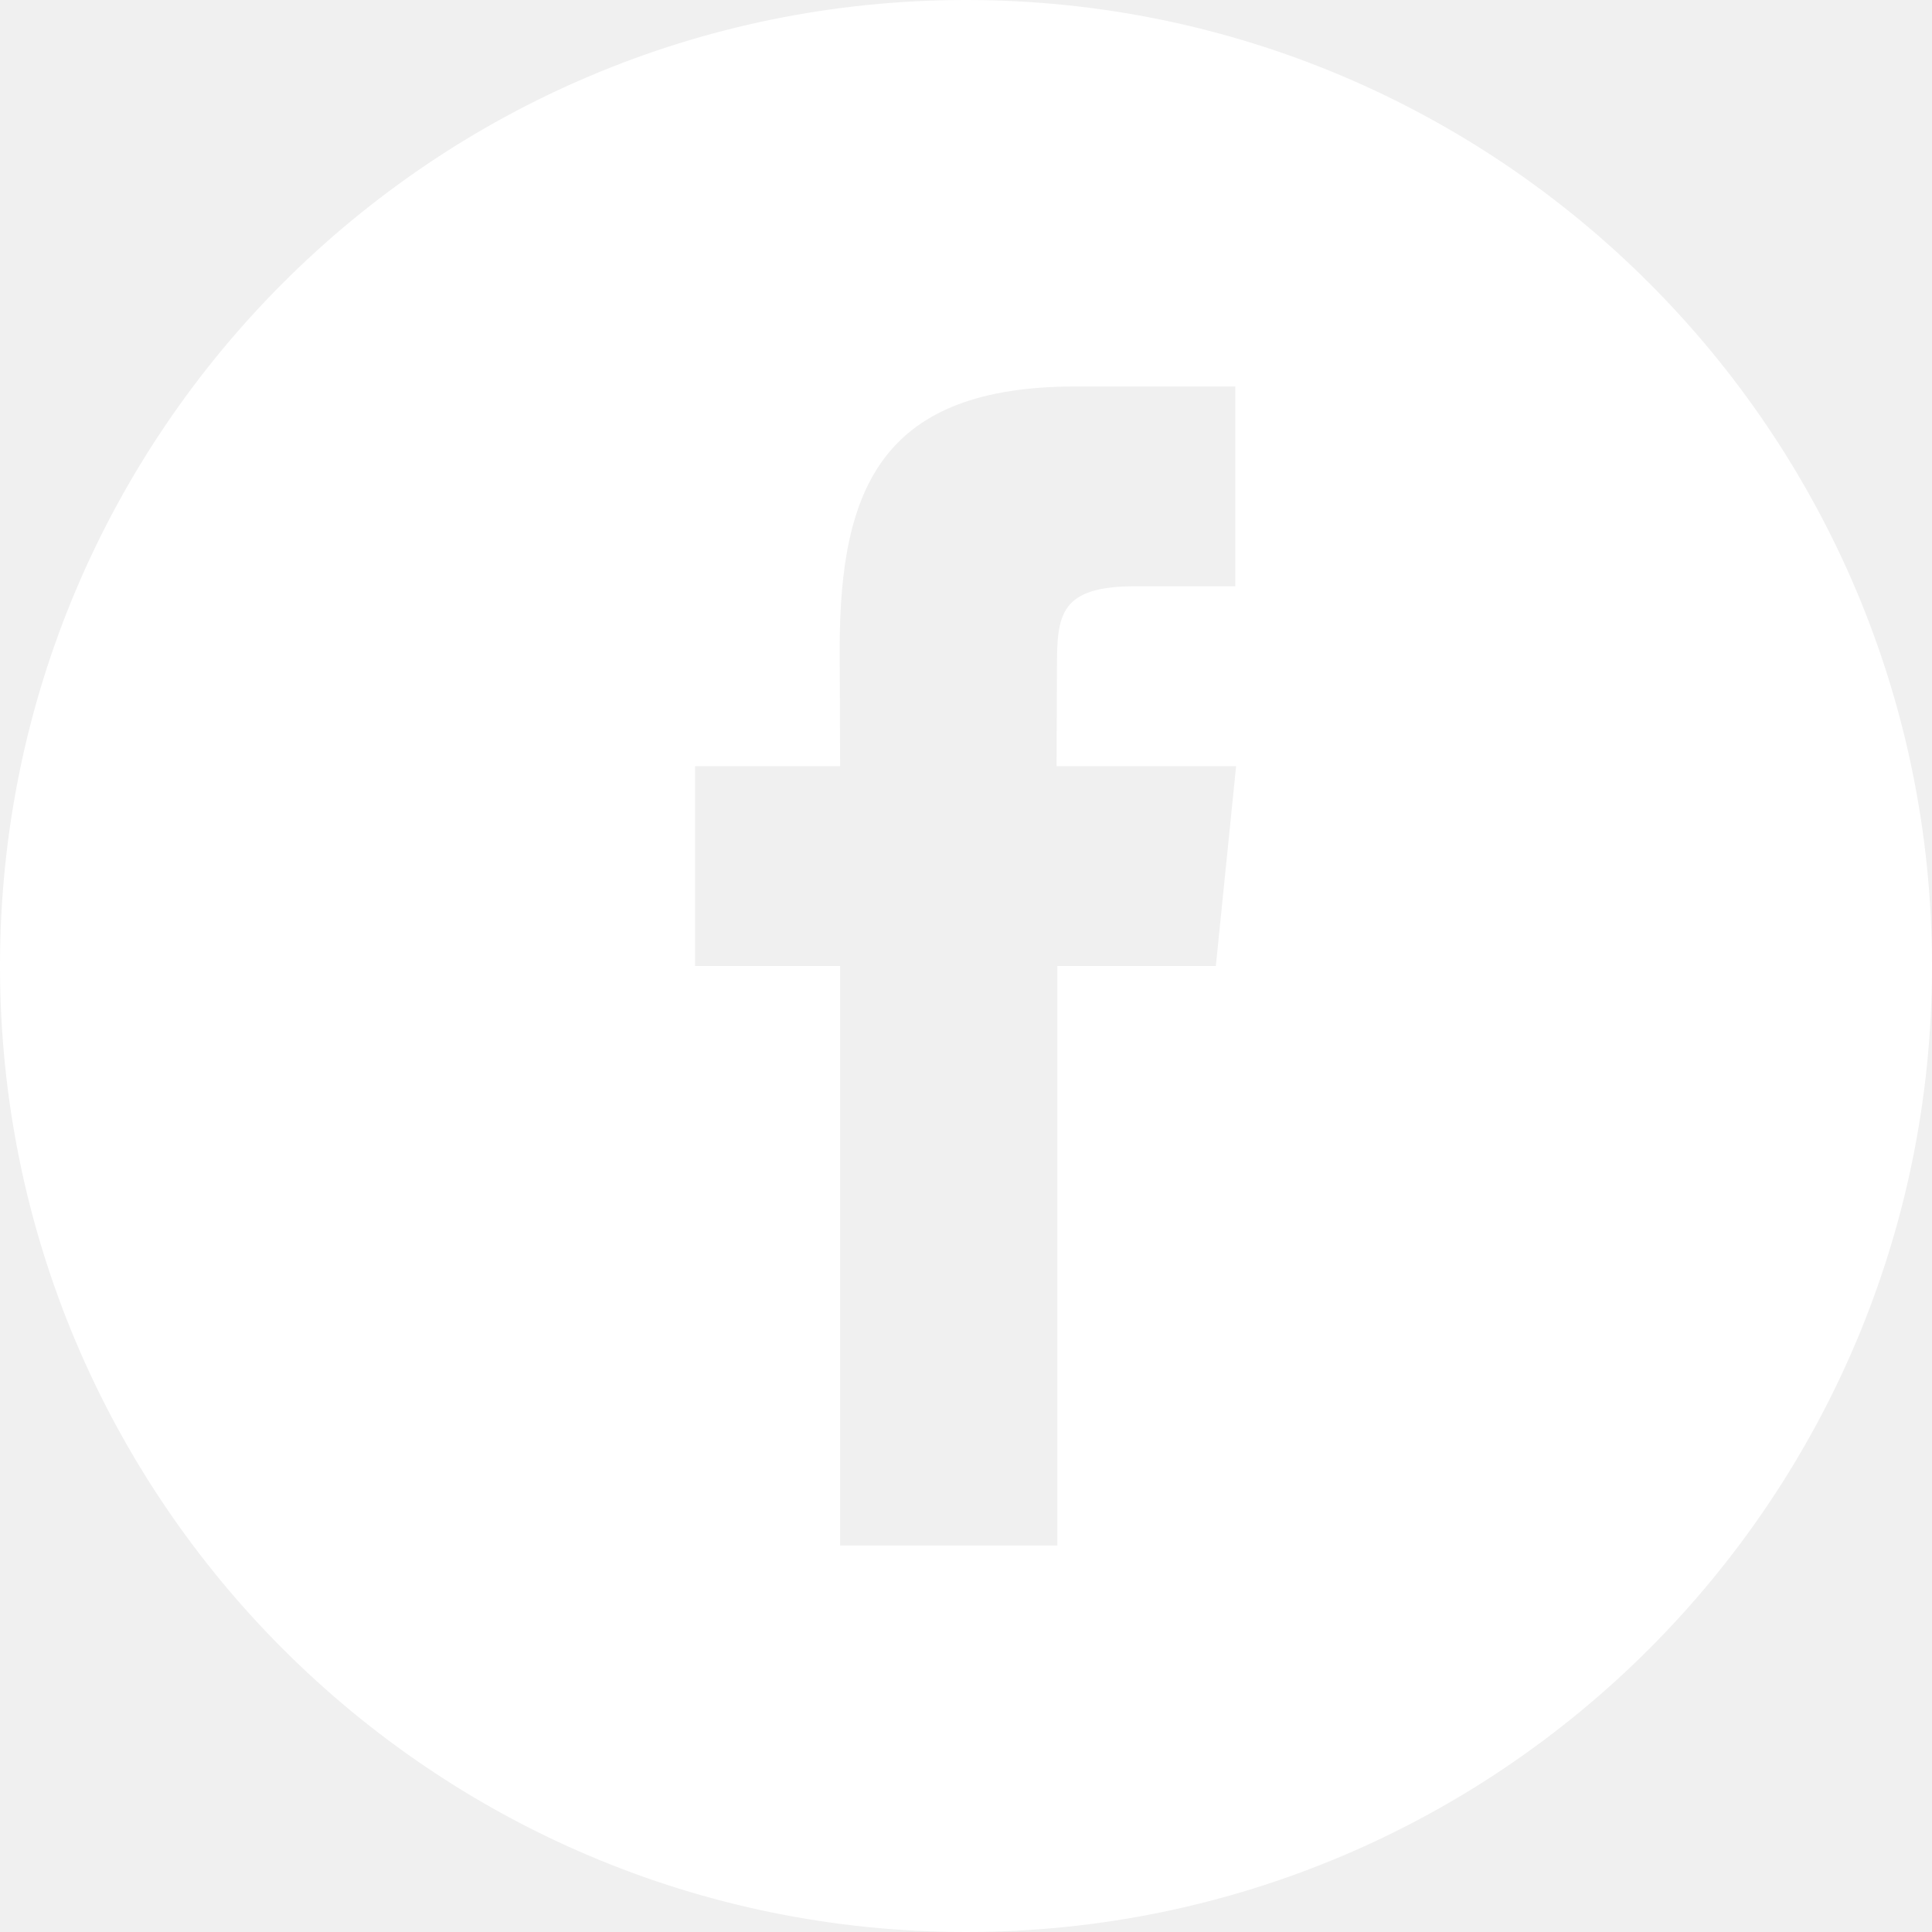
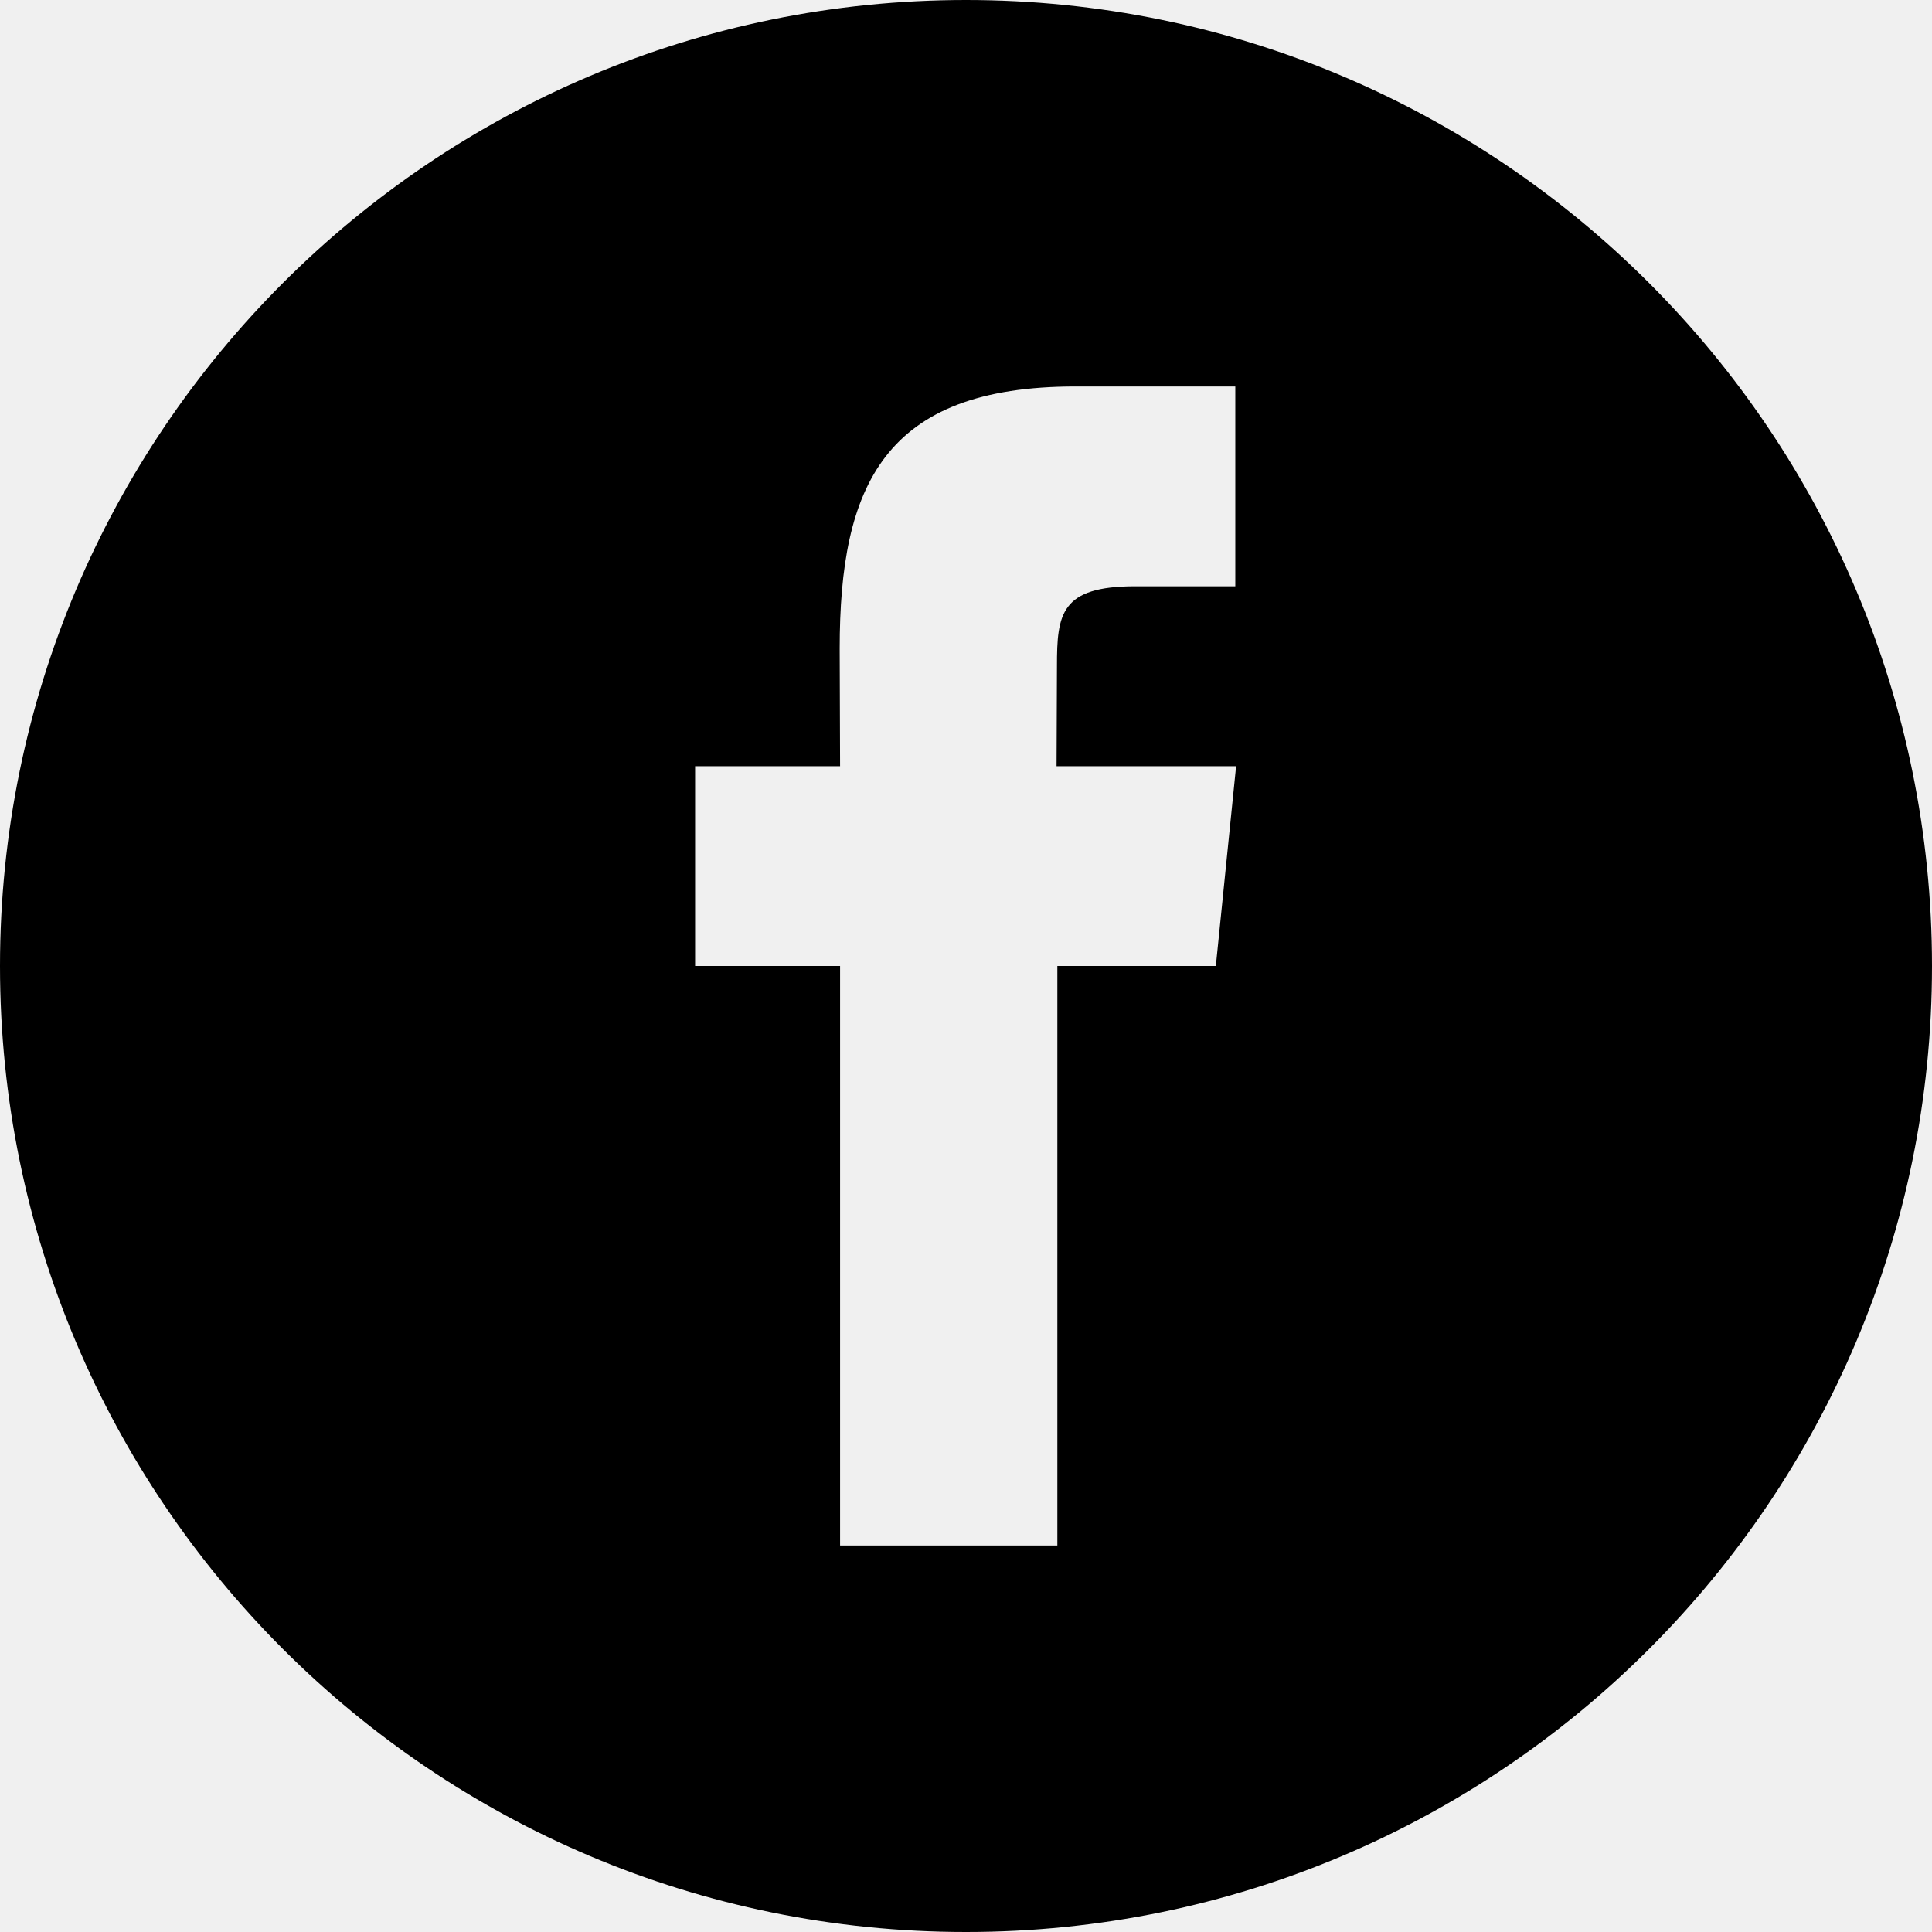
- <svg xmlns="http://www.w3.org/2000/svg" version="1.1" x="0" y="0" viewBox="0 0 486.4 486.4" xml:space="preserve">
-   <path fill="#fff" d="M243.2 0C108.9 0 0 108.9 0 243.2s108.9 243.2 243.2 243.2 243.2-108.9 243.2-243.2C486.4 108.9 377.5 0 243.2 0zM306.1 243.2l-39.9 0 0 145.9h-54.7V243.2H175v-50.3l36.5 0 -0.1-29.6c0-41 11.1-66 59.4-66h40.2v50.3h-25.2c-18.8 0-19.7 7-19.7 20.1l-0.1 25.2h45.2L306.1 243.2z" />
+ <svg xmlns="http://www.w3.org/2000/svg" viewBox="0 0 486.4 486.4" xml:space="preserve">
+   <path fill="currentColor" d="M243.2 0C108.9 0 0 108.9 0 243.2s108.9 243.2 243.2 243.2 243.2-108.9 243.2-243.2C486.4 108.9 377.5 0 243.2 0zM306.1 243.2l-39.9 0 0 145.9h-54.7V243.2H175v-50.3l36.5 0 -0.1-29.6c0-41 11.1-66 59.4-66h40.2v50.3h-25.2c-18.8 0-19.7 7-19.7 20.1l-0.1 25.2h45.2L306.1 243.2z" />
</svg>
